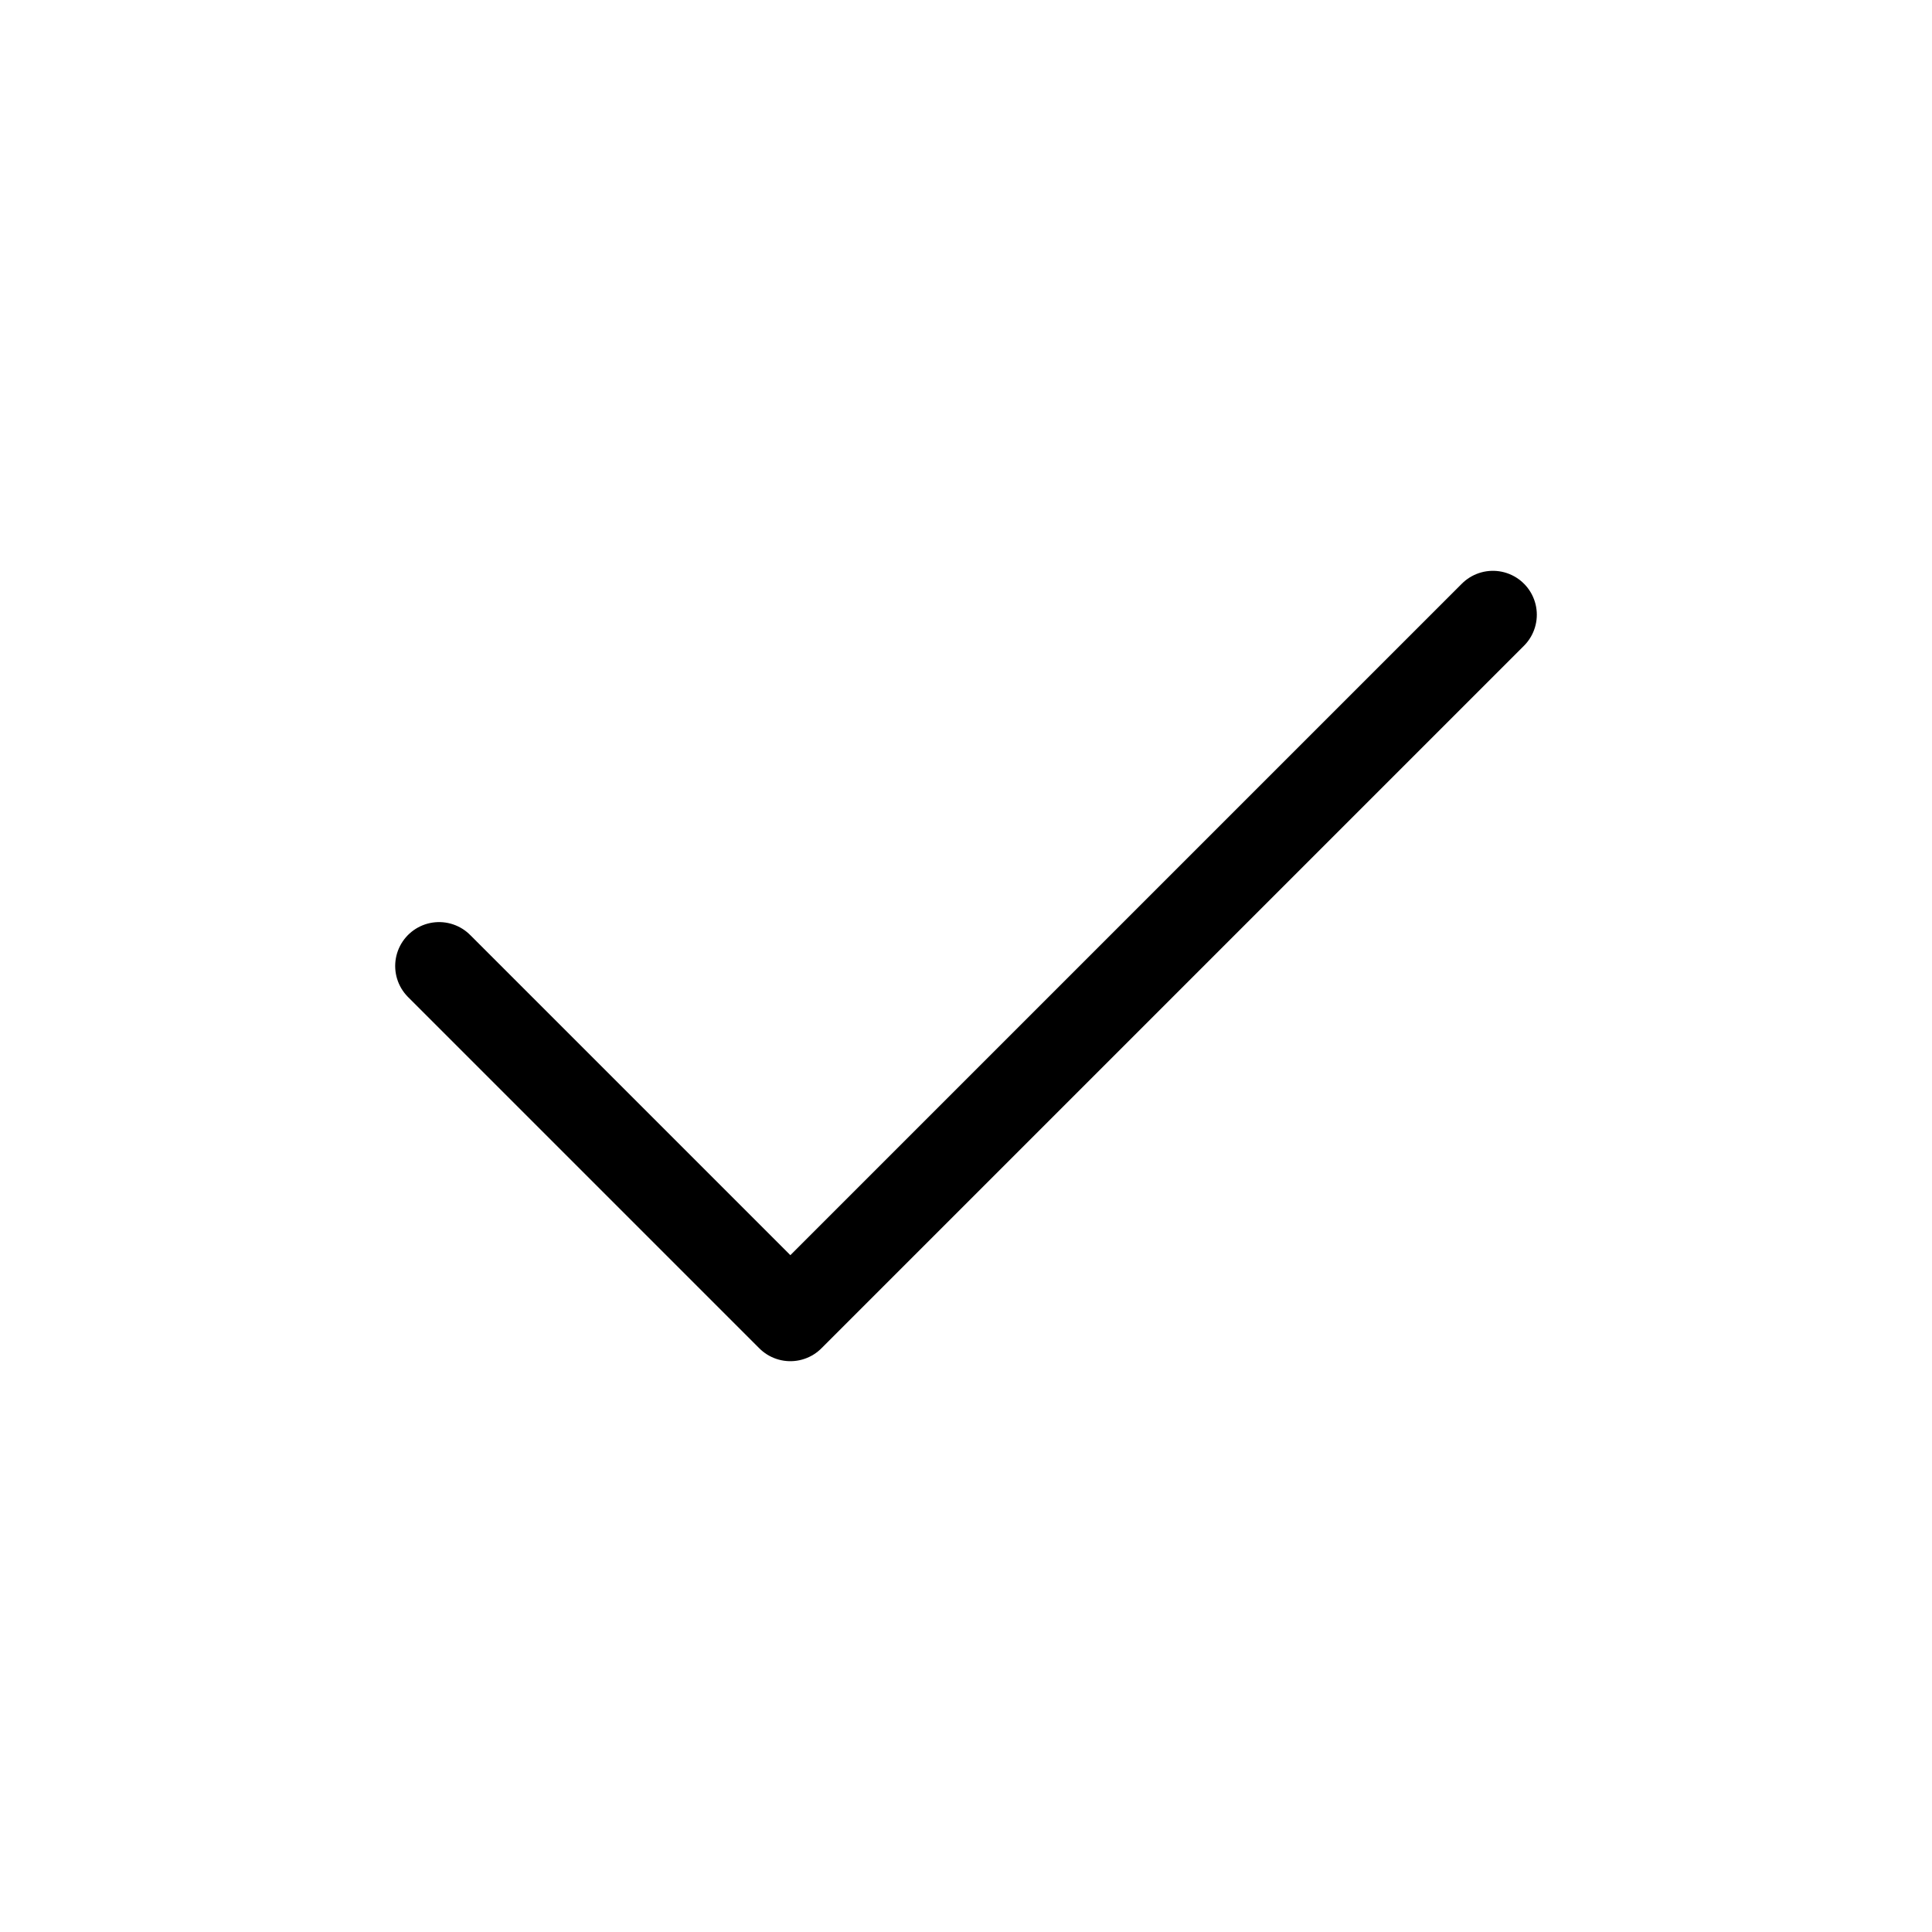
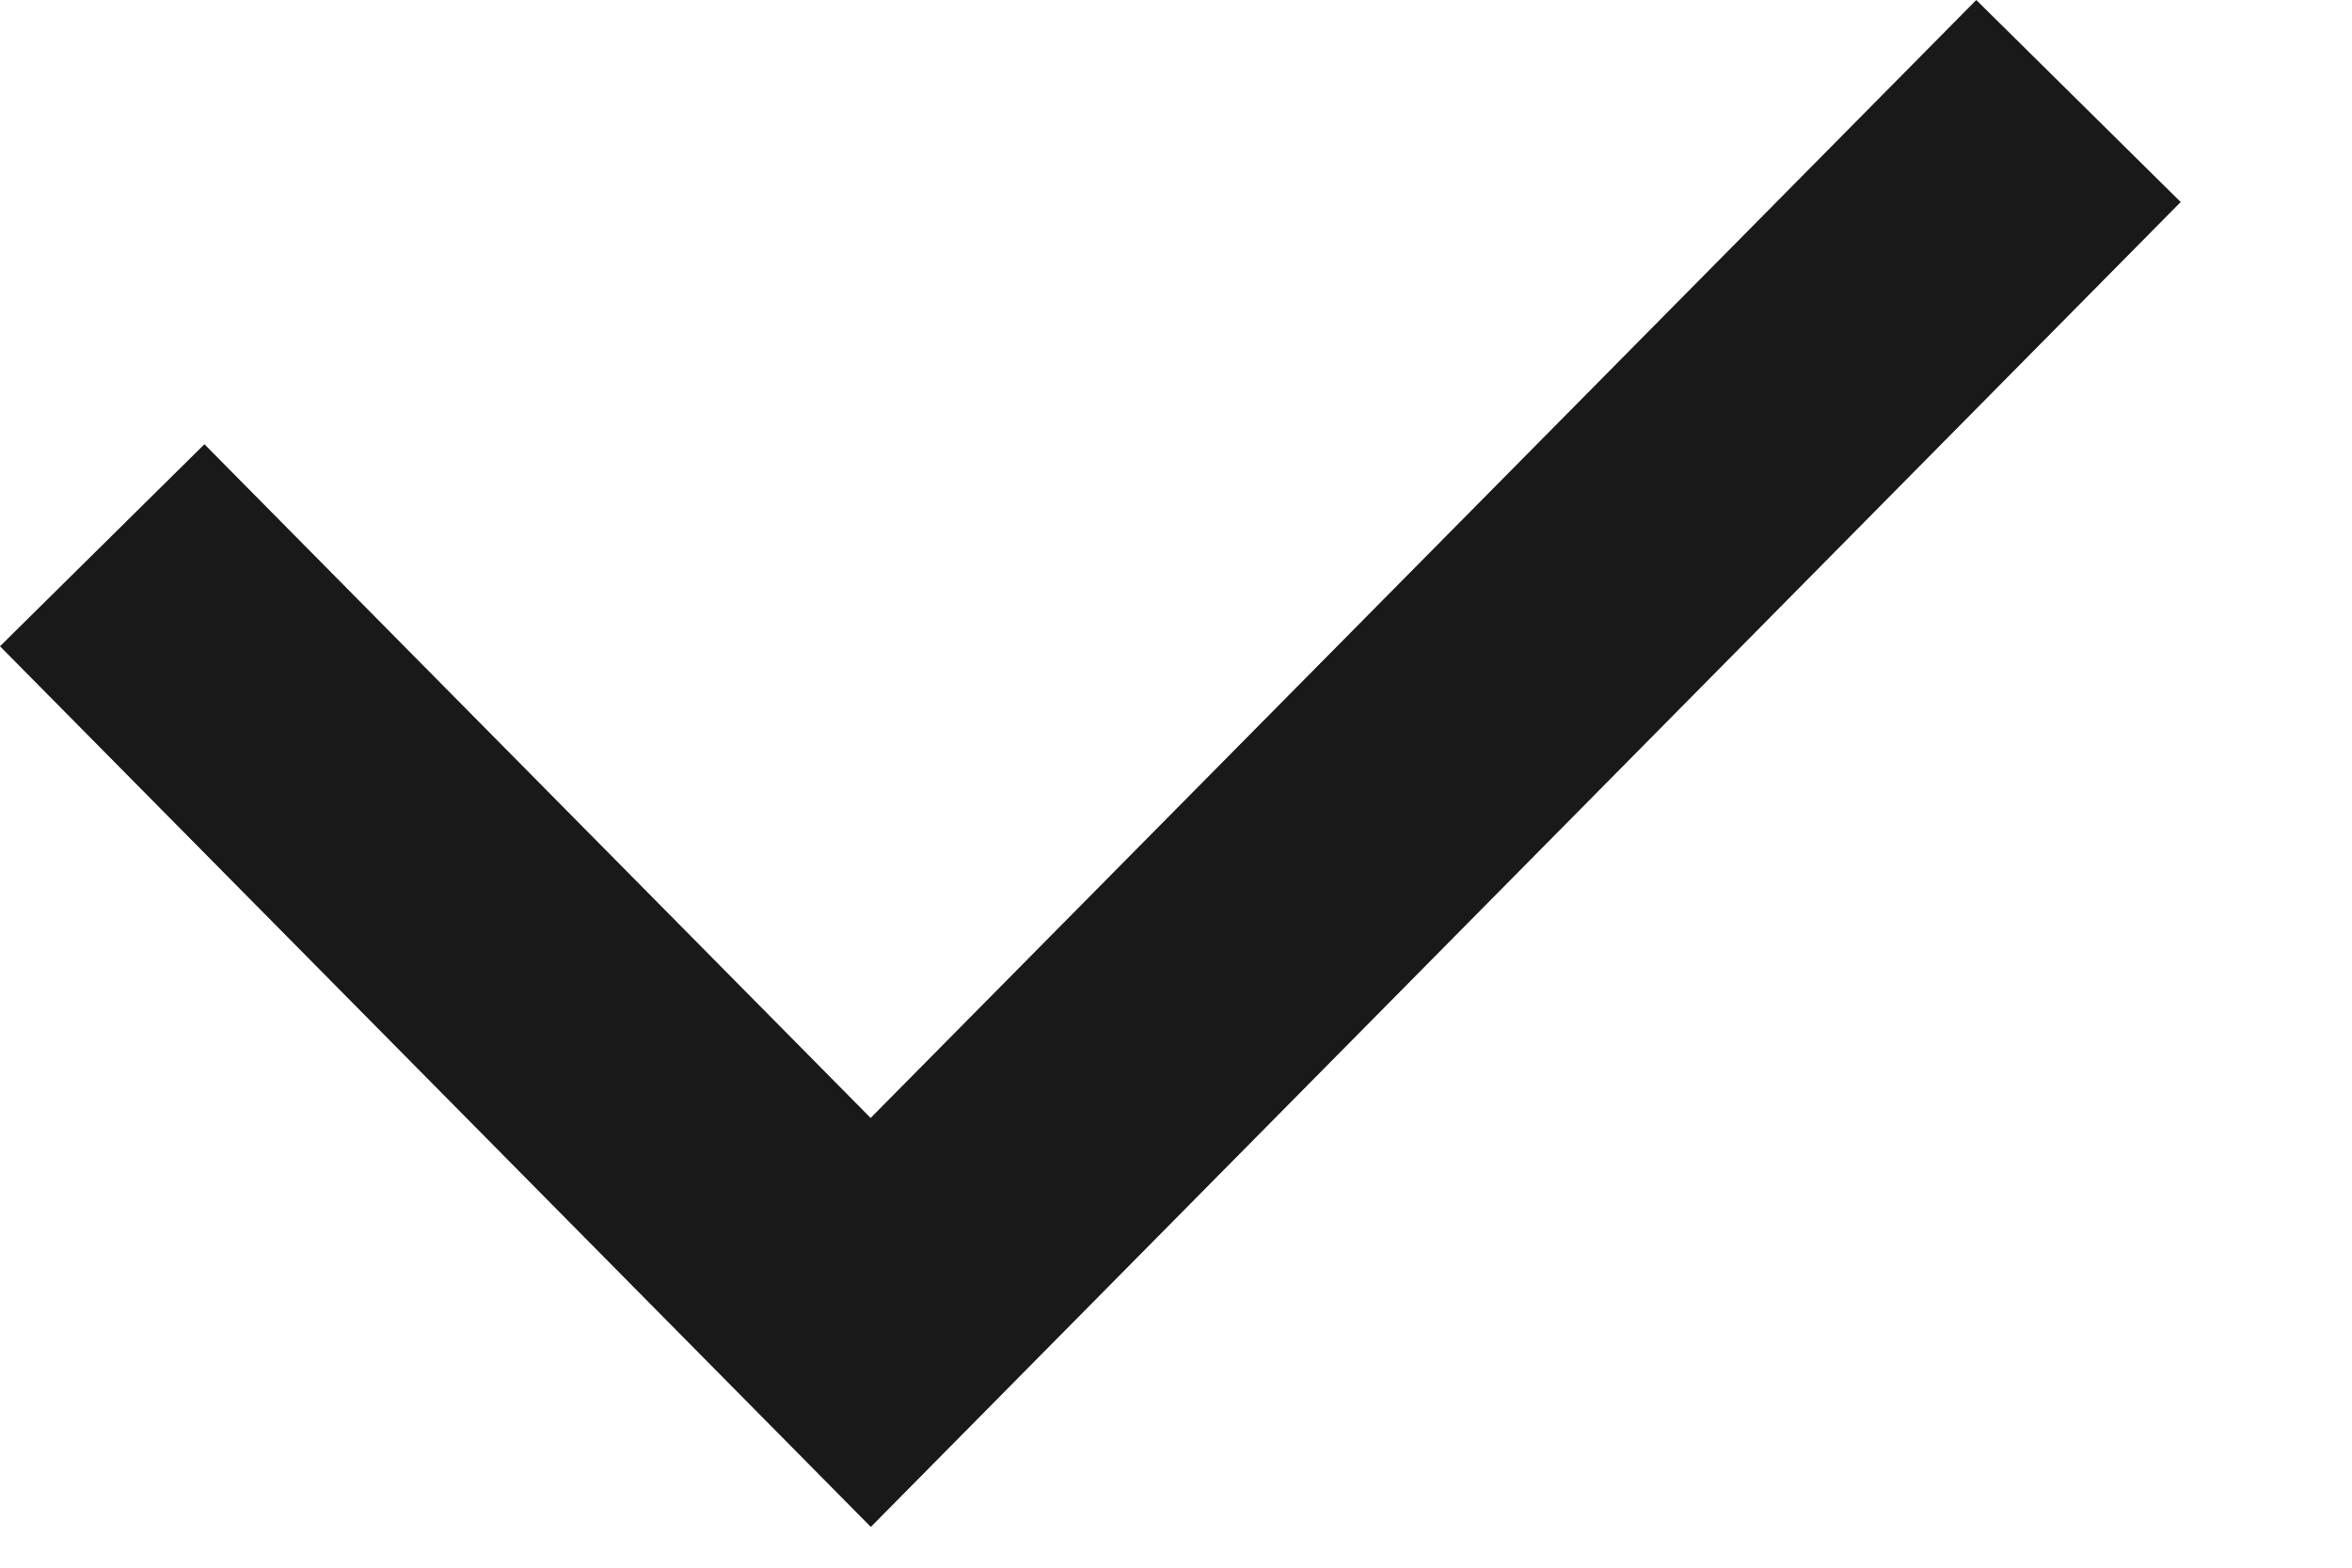
- <svg xmlns="http://www.w3.org/2000/svg" width="22" height="22" viewBox="0 0 22 22" fill="none">
-   <path d="M5 11L9 15L17 7" stroke="currentColor" stroke-linecap="round" stroke-linejoin="round" />
+ <svg xmlns="http://www.w3.org/2000/svg" width="12" height="8" viewBox="0 0 12 8" fill="none">
+   <path d="M11.126 1.031L4.443 7.792L0 3.298L1.043 2.267L4.442 5.705L10.083 0L11.126 1.031Z" fill="#191919" />
</svg>
